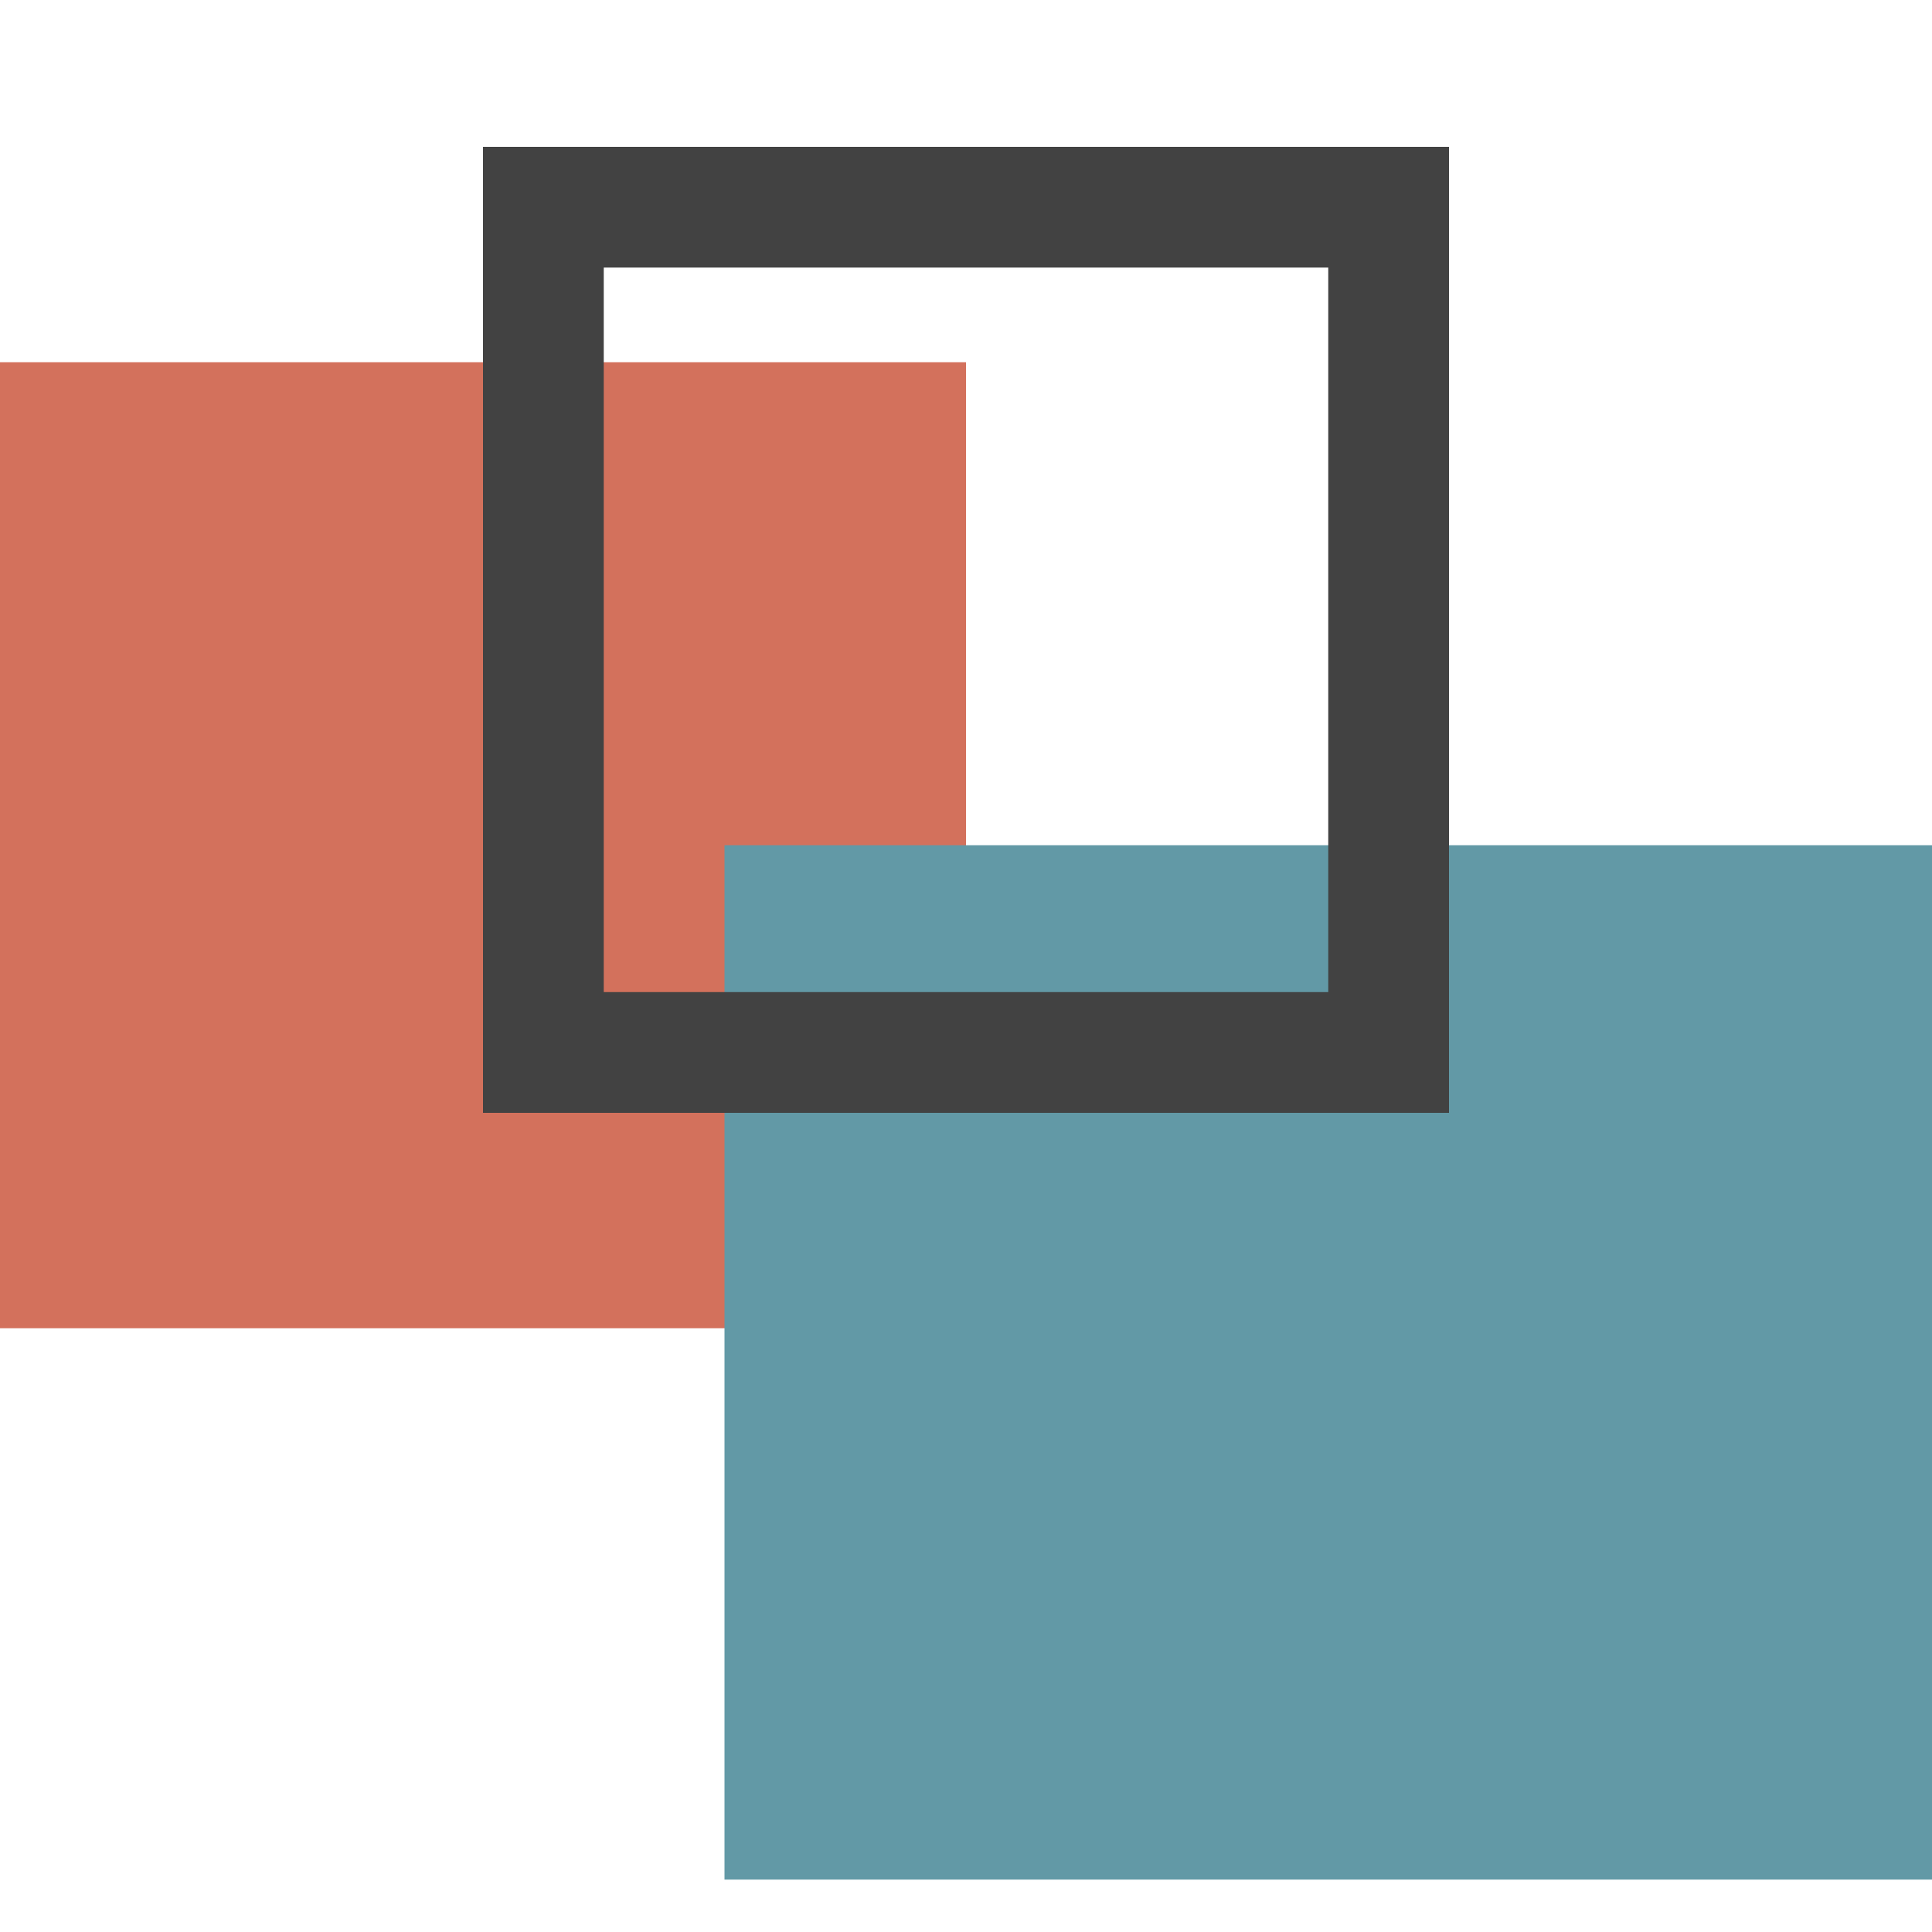
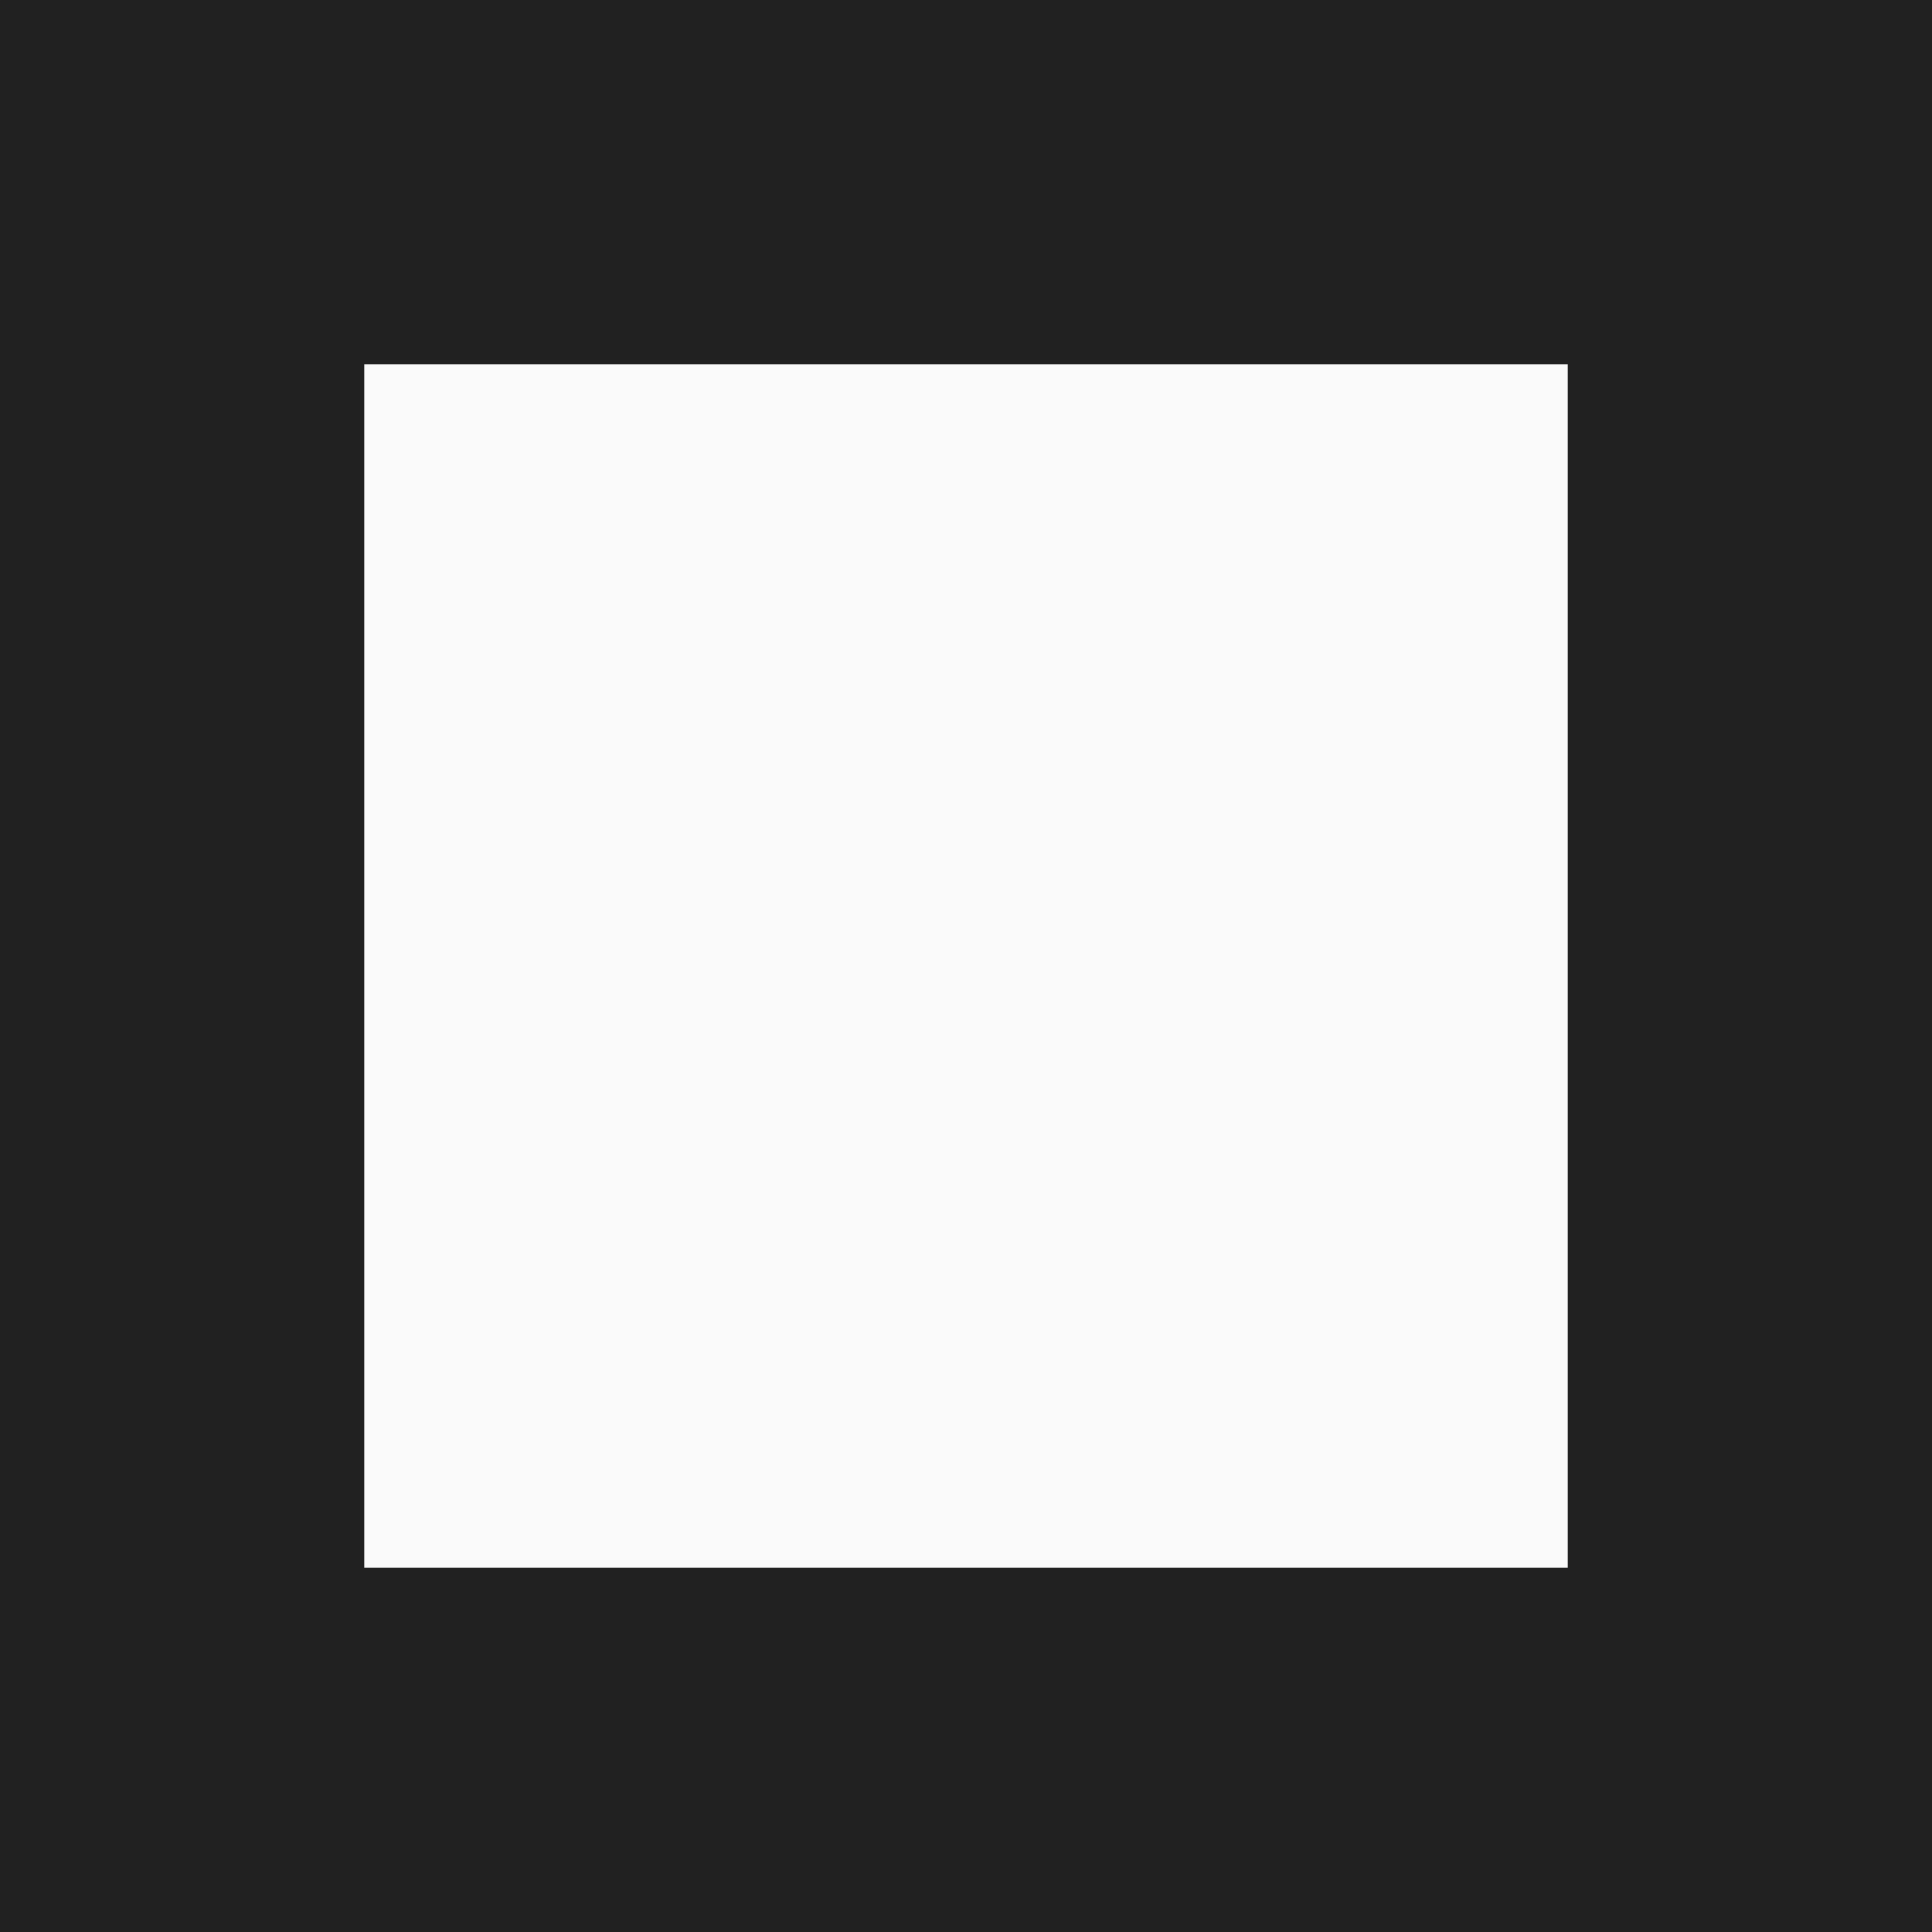
- <svg xmlns="http://www.w3.org/2000/svg" width="16" height="16" fill="none">
-   <style>
-      @media (prefers-color-scheme: dark) {
-       .blue {
-         fill: #D5C4FF;
-       }
-       .frame {
-         stroke: #FAFAFA;
-       }
-      }
-   </style>
-   <path fill="#d3715c" d="M0 3h8v8H0z" class="red" />
-   <path fill="#6299a6" d="M6 7h10v8.566H6z" class="blue" style="stroke-width:1.035" />
-   <path stroke="#424242" d="M4.5 1.716h7v7h-7z" class="frame" />
+ <svg xmlns="http://www.w3.org/2000/svg" viewBox="0 0 512 512">
+   <style>@media (prefers-color-scheme:dark){.icon{fill:#212121;stroke:#fafafa}}</style>
+   <path fill="#FAFAFA" stroke="#212121" stroke-width="96.533" d="M48.267 48.267h415.467v415.467H48.267z" class="icon" />
</svg>
